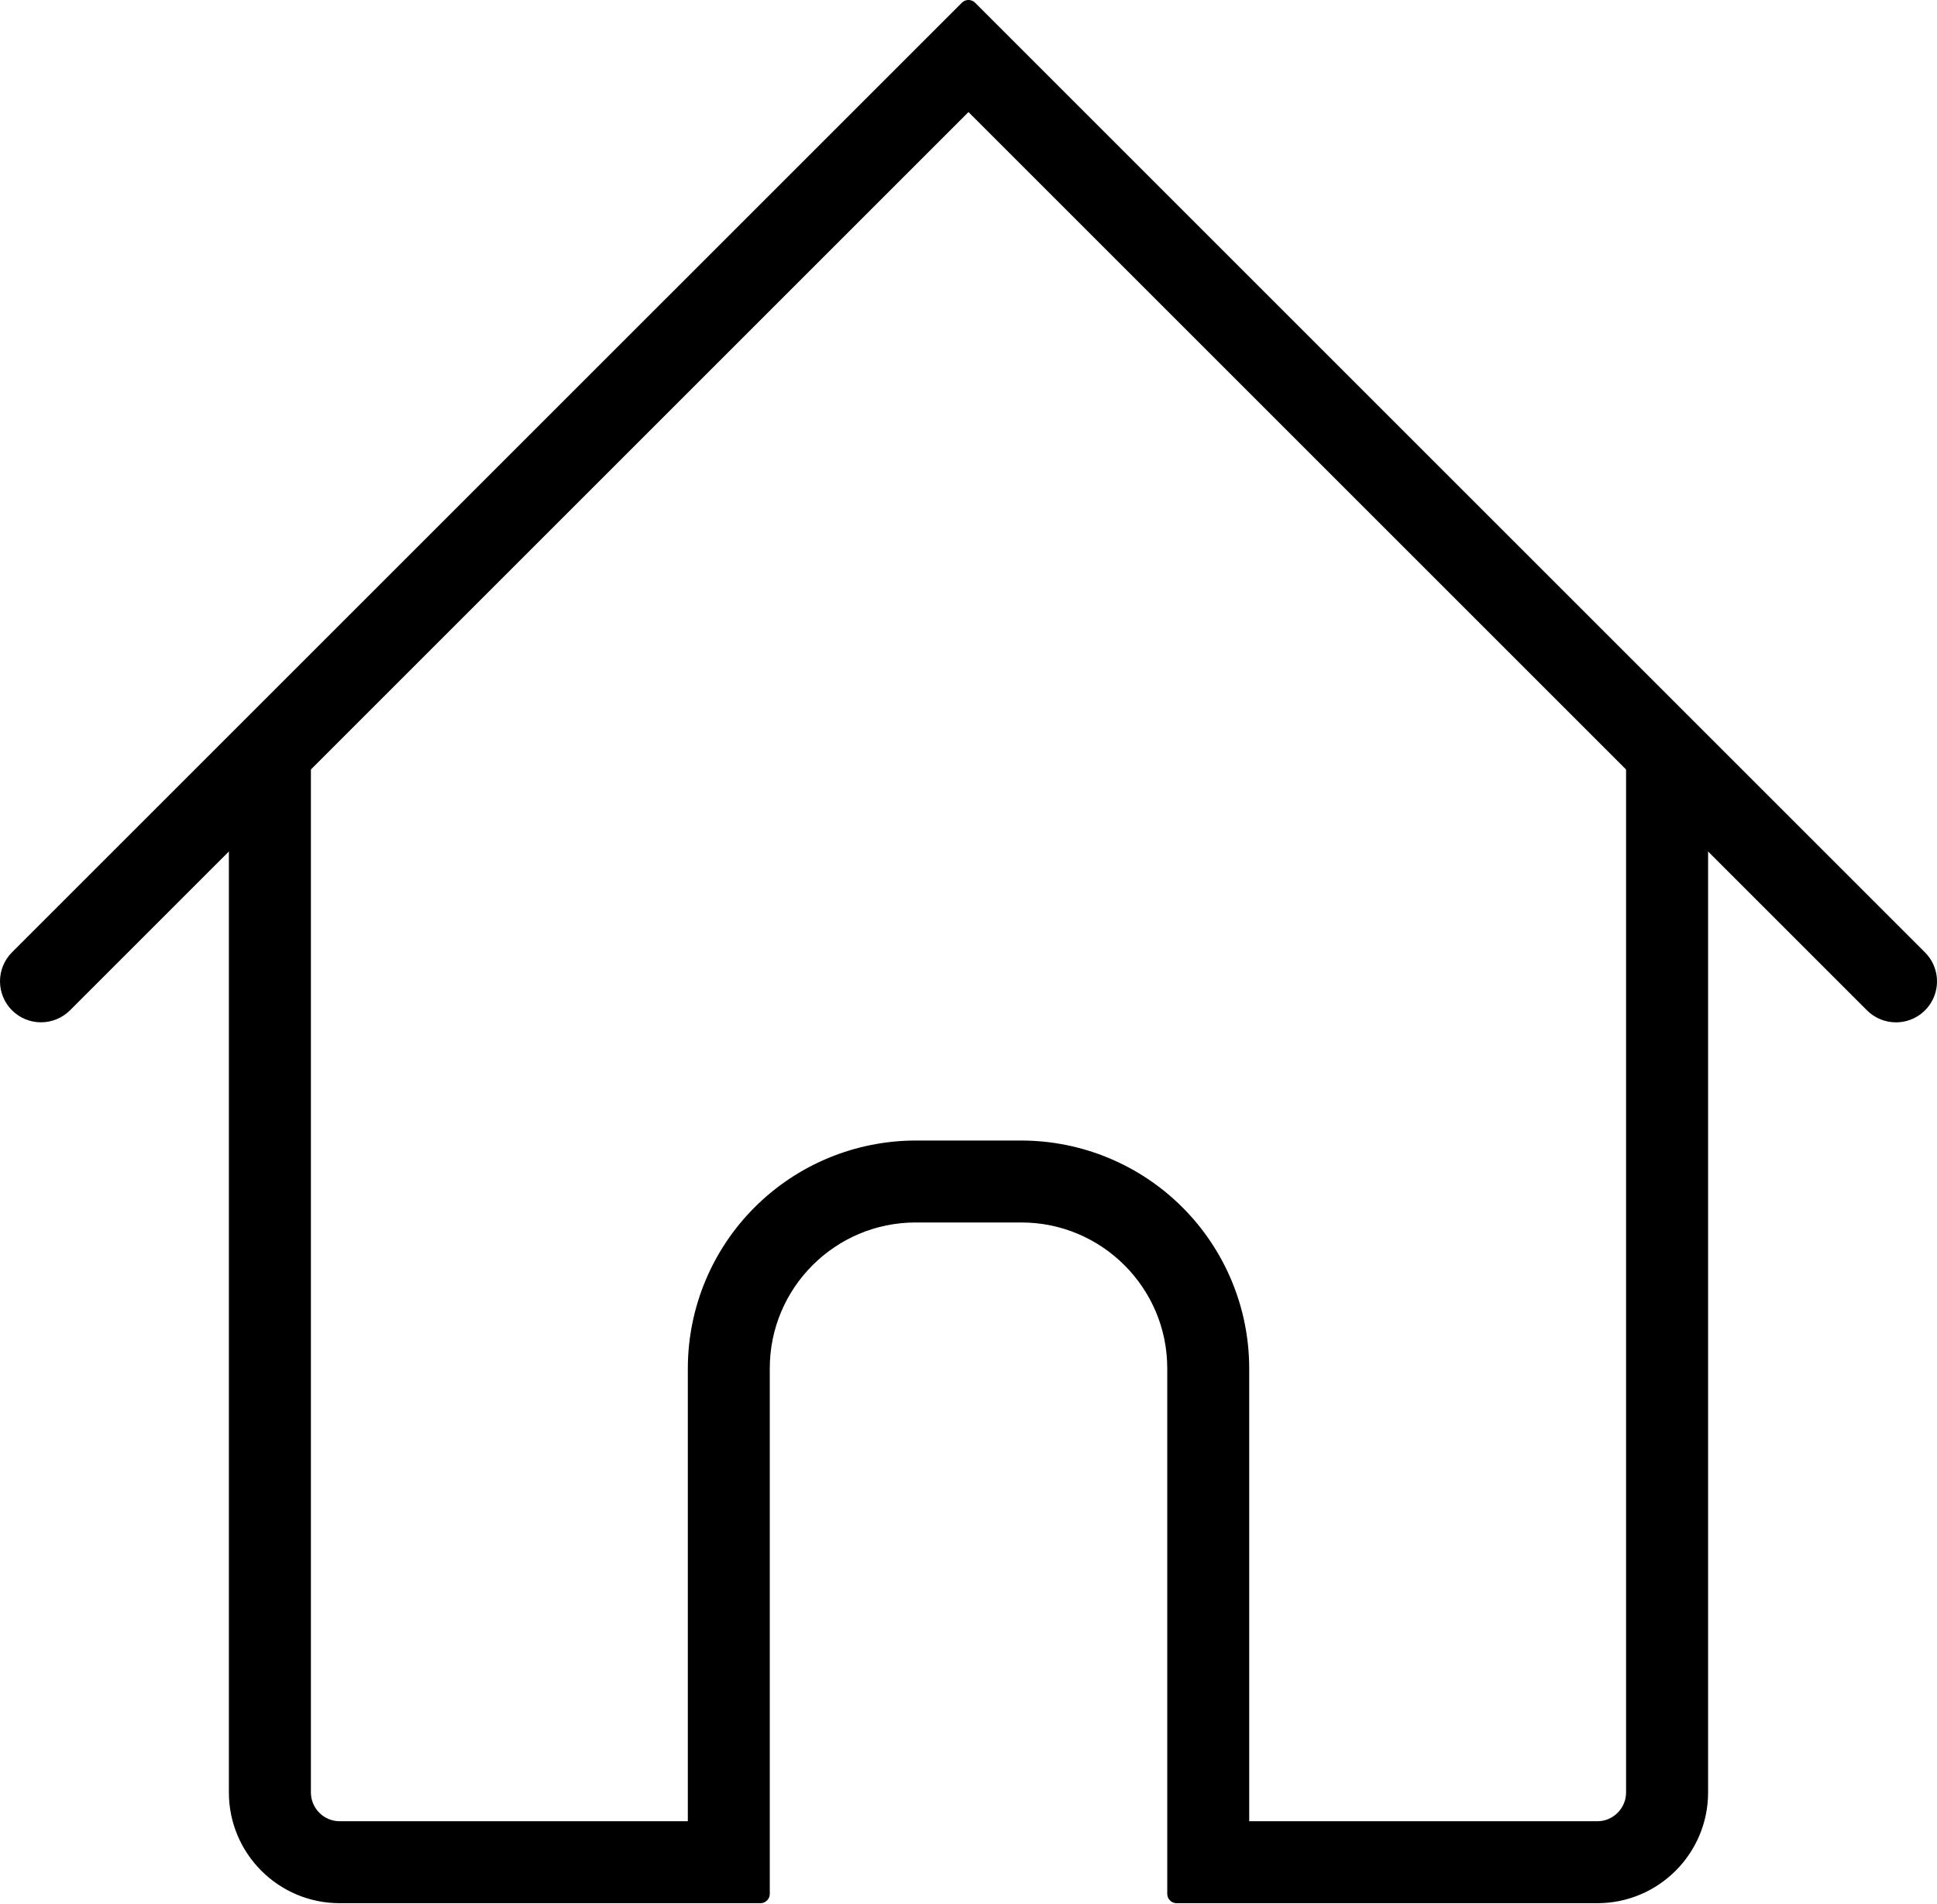
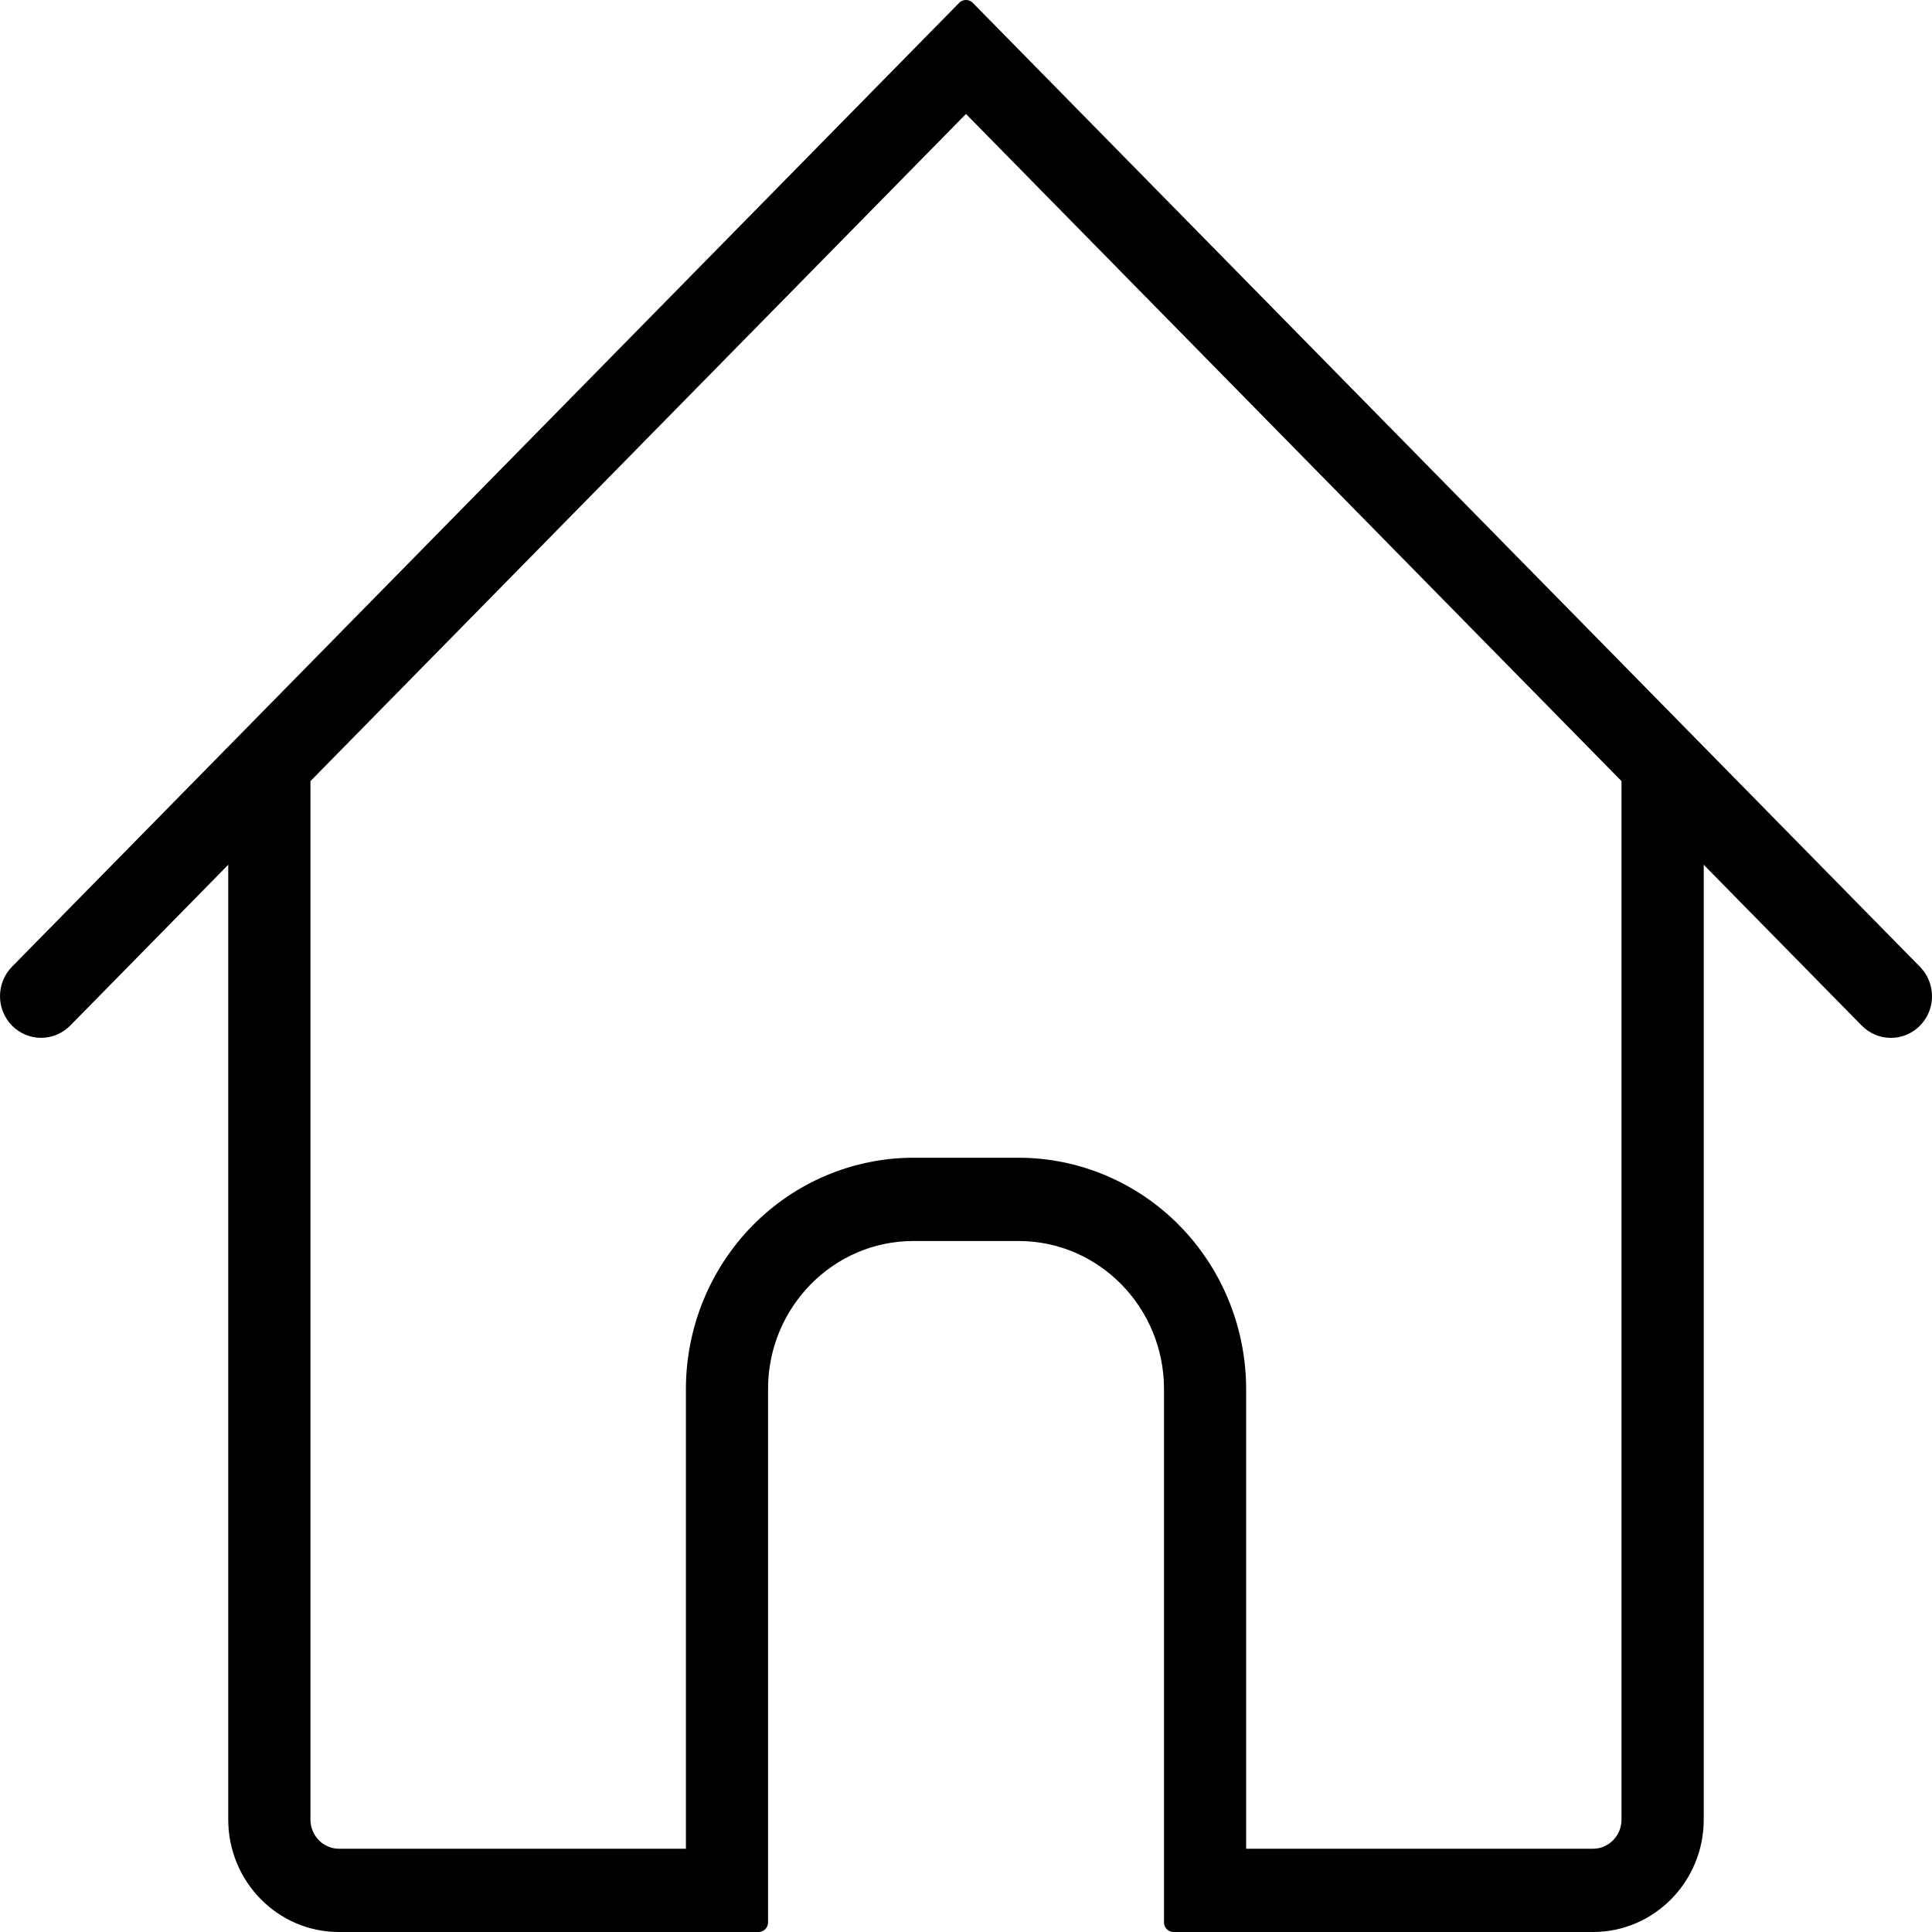
- <svg xmlns="http://www.w3.org/2000/svg" width="413" height="406" viewBox="0 0 413 406" fill="none">
-   <path fill-rule="evenodd" clip-rule="evenodd" d="M355.46 156.565C354.574 156.563 353.695 156.736 352.876 157.074C352.056 157.412 351.312 157.908 350.685 158.534C350.057 159.16 349.561 159.903 349.221 160.722C348.882 161.54 348.705 162.418 348.705 163.304V382.271C348.705 386.758 345.053 390.411 340.581 390.411H264.353V291.81C264.337 279.463 259.427 267.626 250.697 258.896C241.966 250.165 230.127 245.253 217.78 245.238H195.229C182.882 245.253 171.043 250.165 162.312 258.896C153.581 267.626 148.672 279.463 148.656 291.81V390.411H72.428C70.269 390.411 68.204 389.553 66.677 388.027C65.151 386.5 64.29 384.43 64.29 382.271V163.304C64.29 161.515 63.582 159.799 62.317 158.534C61.052 157.269 59.331 156.558 57.542 156.558C55.752 156.558 54.039 157.269 52.774 158.534C51.509 159.799 50.801 161.515 50.801 163.304V382.271C50.801 394.198 60.487 403.888 72.413 403.888H162.13V291.81C162.13 273.563 176.981 258.714 195.229 258.714H217.78C236.027 258.714 250.879 273.563 250.879 291.81V403.888H340.581C352.507 403.888 362.193 394.198 362.193 382.271V163.304C362.193 161.519 361.488 159.808 360.228 158.544C358.967 157.281 357.244 156.569 355.46 156.565Z" fill="black" />
-   <path d="M355.46 156.565C354.574 156.563 353.695 156.736 352.876 157.074C352.056 157.412 351.312 157.908 350.685 158.534C350.057 159.16 349.561 159.903 349.221 160.722C348.882 161.54 348.705 162.418 348.705 163.304V382.271C348.705 386.758 345.053 390.411 340.581 390.411H264.353V291.81C264.337 279.463 259.427 267.626 250.697 258.896C241.966 250.165 230.127 245.253 217.78 245.238H195.229C182.882 245.253 171.043 250.165 162.312 258.896C153.581 267.626 148.672 279.463 148.656 291.81V390.411H72.428C70.269 390.411 68.204 389.553 66.677 388.027C65.151 386.5 64.29 384.43 64.29 382.271V163.304C64.29 161.515 63.582 159.799 62.317 158.534C61.052 157.269 59.331 156.558 57.542 156.558C55.752 156.558 54.039 157.269 52.774 158.534C51.509 159.799 50.801 161.515 50.801 163.304V382.271C50.801 394.198 60.487 403.888 72.413 403.888H162.13V291.81C162.13 273.563 176.981 258.714 195.229 258.714H217.78C236.027 258.714 250.879 273.563 250.879 291.81V403.888H340.581C352.507 403.888 362.193 394.198 362.193 382.271V163.304C362.193 161.519 361.488 159.808 360.228 158.544C358.967 157.281 357.244 156.569 355.46 156.565Z" fill="black" stroke="black" stroke-width="4" stroke-linecap="round" stroke-linejoin="round" />
-   <path fill-rule="evenodd" clip-rule="evenodd" d="M404.252 216.033C403.365 216.034 402.486 215.86 401.668 215.519C400.849 215.179 400.101 214.68 399.477 214.05L206.496 21.067L13.516 214.05C12.251 215.315 10.53 216.026 8.741 216.026C6.951 216.026 5.238 215.315 3.973 214.05C2.707 212.785 2 211.069 2 209.28C2 207.49 2.707 205.774 3.973 204.509L206.496 2L409.02 204.524C409.964 205.467 410.608 206.668 410.869 207.977C411.13 209.285 411.001 210.642 410.49 211.875C409.979 213.108 409.111 214.161 408.001 214.901C406.89 215.641 405.586 216.035 404.252 216.033Z" fill="black" />
-   <path d="M404.252 216.033C403.365 216.034 402.486 215.86 401.668 215.519C400.849 215.179 400.101 214.68 399.477 214.05L206.496 21.067L13.516 214.05C12.251 215.315 10.53 216.026 8.741 216.026C6.951 216.026 5.238 215.315 3.973 214.05C2.707 212.785 2 211.069 2 209.28C2 207.49 2.707 205.774 3.973 204.509L206.496 2L409.02 204.524C409.964 205.467 410.608 206.668 410.869 207.977C411.13 209.285 411.001 210.642 410.49 211.875C409.979 213.108 409.111 214.161 408.001 214.901C406.89 215.641 405.586 216.035 404.252 216.033Z" fill="black" stroke="black" stroke-width="4" stroke-linecap="round" stroke-linejoin="round" />
+ <svg xmlns="http://www.w3.org/2000/svg" width="404" height="404" viewBox="0 0 404 404" fill="none">
+   <path fill-rule="evenodd" clip-rule="evenodd" d="M347.682 155.839C346.815 155.837 345.956 156.009 345.155 156.346C344.353 156.682 343.625 157.175 343.012 157.798C342.398 158.421 341.913 159.161 341.581 159.976C341.249 160.791 341.075 161.664 341.075 162.546V380.485C341.075 384.951 337.505 388.587 333.131 388.587H258.58V290.449C258.564 278.16 253.763 266.379 245.224 257.689C236.686 249 225.107 244.111 213.032 244.095H190.977C178.902 244.111 167.323 249 158.784 257.689C150.246 266.379 145.444 278.16 145.429 290.449V388.587H70.878C68.767 388.587 66.747 387.733 65.254 386.214C63.761 384.694 62.919 382.634 62.919 380.485V162.546C62.919 160.766 62.227 159.058 60.99 157.798C59.752 156.539 58.069 155.832 56.319 155.832C54.57 155.832 52.894 156.539 51.656 157.798C50.419 159.058 49.727 160.766 49.727 162.546V380.485C49.727 392.355 59.2 402 70.864 402H158.606V290.449C158.606 272.287 173.131 257.509 190.977 257.509H213.032C230.877 257.509 245.402 272.287 245.402 290.449V402H333.131C344.794 402 354.267 392.355 354.267 380.485V162.546C354.267 160.77 353.578 159.066 352.345 157.809C351.112 156.552 349.427 155.843 347.682 155.839Z" fill="black" />
+   <path d="M347.682 155.839C346.815 155.837 345.956 156.009 345.155 156.346C344.353 156.682 343.625 157.175 343.012 157.798C342.398 158.421 341.913 159.161 341.581 159.976C341.249 160.791 341.075 161.664 341.075 162.546V380.485C341.075 384.951 337.505 388.587 333.131 388.587H258.58V290.449C258.564 278.16 253.763 266.379 245.224 257.689C236.686 249 225.107 244.111 213.032 244.095H190.977C178.902 244.111 167.323 249 158.784 257.689C150.246 266.379 145.444 278.16 145.429 290.449V388.587H70.878C68.767 388.587 66.747 387.733 65.254 386.214C63.761 384.694 62.919 382.634 62.919 380.485V162.546C62.919 160.766 62.227 159.058 60.99 157.798C59.752 156.539 58.069 155.832 56.319 155.832C54.57 155.832 52.894 156.539 51.656 157.798C50.419 159.058 49.727 160.766 49.727 162.546V380.485C49.727 392.355 59.2 402 70.864 402H158.606V290.449C158.606 272.287 173.131 257.509 190.977 257.509H213.032C230.877 257.509 245.402 272.287 245.402 290.449V402H333.131C344.794 402 354.267 392.355 354.267 380.485V162.546C354.267 160.77 353.578 159.066 352.345 157.809C351.112 156.552 349.427 155.843 347.682 155.839Z" fill="black" stroke="black" stroke-width="4" stroke-linecap="round" stroke-linejoin="round" />
+   <path fill-rule="evenodd" clip-rule="evenodd" d="M395.4 215.028C394.533 215.029 393.674 214.855 392.873 214.516C392.072 214.178 391.341 213.681 390.73 213.054L201.996 20.978L13.262 213.054C12.025 214.314 10.342 215.021 8.592 215.021C6.842 215.021 5.167 214.314 3.929 213.054C2.692 211.795 2 210.087 2 208.306C2 206.525 2.692 204.817 3.929 203.558L201.996 2L400.063 203.573C400.987 204.511 401.616 205.707 401.872 207.009C402.127 208.312 402.001 209.662 401.501 210.889C401.002 212.116 400.152 213.164 399.067 213.901C397.981 214.638 396.705 215.03 395.4 215.028Z" fill="black" />
+   <path d="M395.4 215.028C394.533 215.029 393.674 214.855 392.873 214.516C392.072 214.178 391.341 213.681 390.73 213.054L201.996 20.978L13.262 213.054C12.025 214.314 10.342 215.021 8.592 215.021C6.842 215.021 5.167 214.314 3.929 213.054C2.692 211.795 2 210.087 2 208.306C2 206.525 2.692 204.817 3.929 203.558L201.996 2L400.063 203.573C400.987 204.511 401.616 205.707 401.872 207.009C402.127 208.312 402.001 209.662 401.501 210.889C401.002 212.116 400.152 213.164 399.067 213.901C397.981 214.638 396.705 215.03 395.4 215.028Z" fill="black" stroke="black" stroke-width="4" stroke-linecap="round" stroke-linejoin="round" />
</svg>
